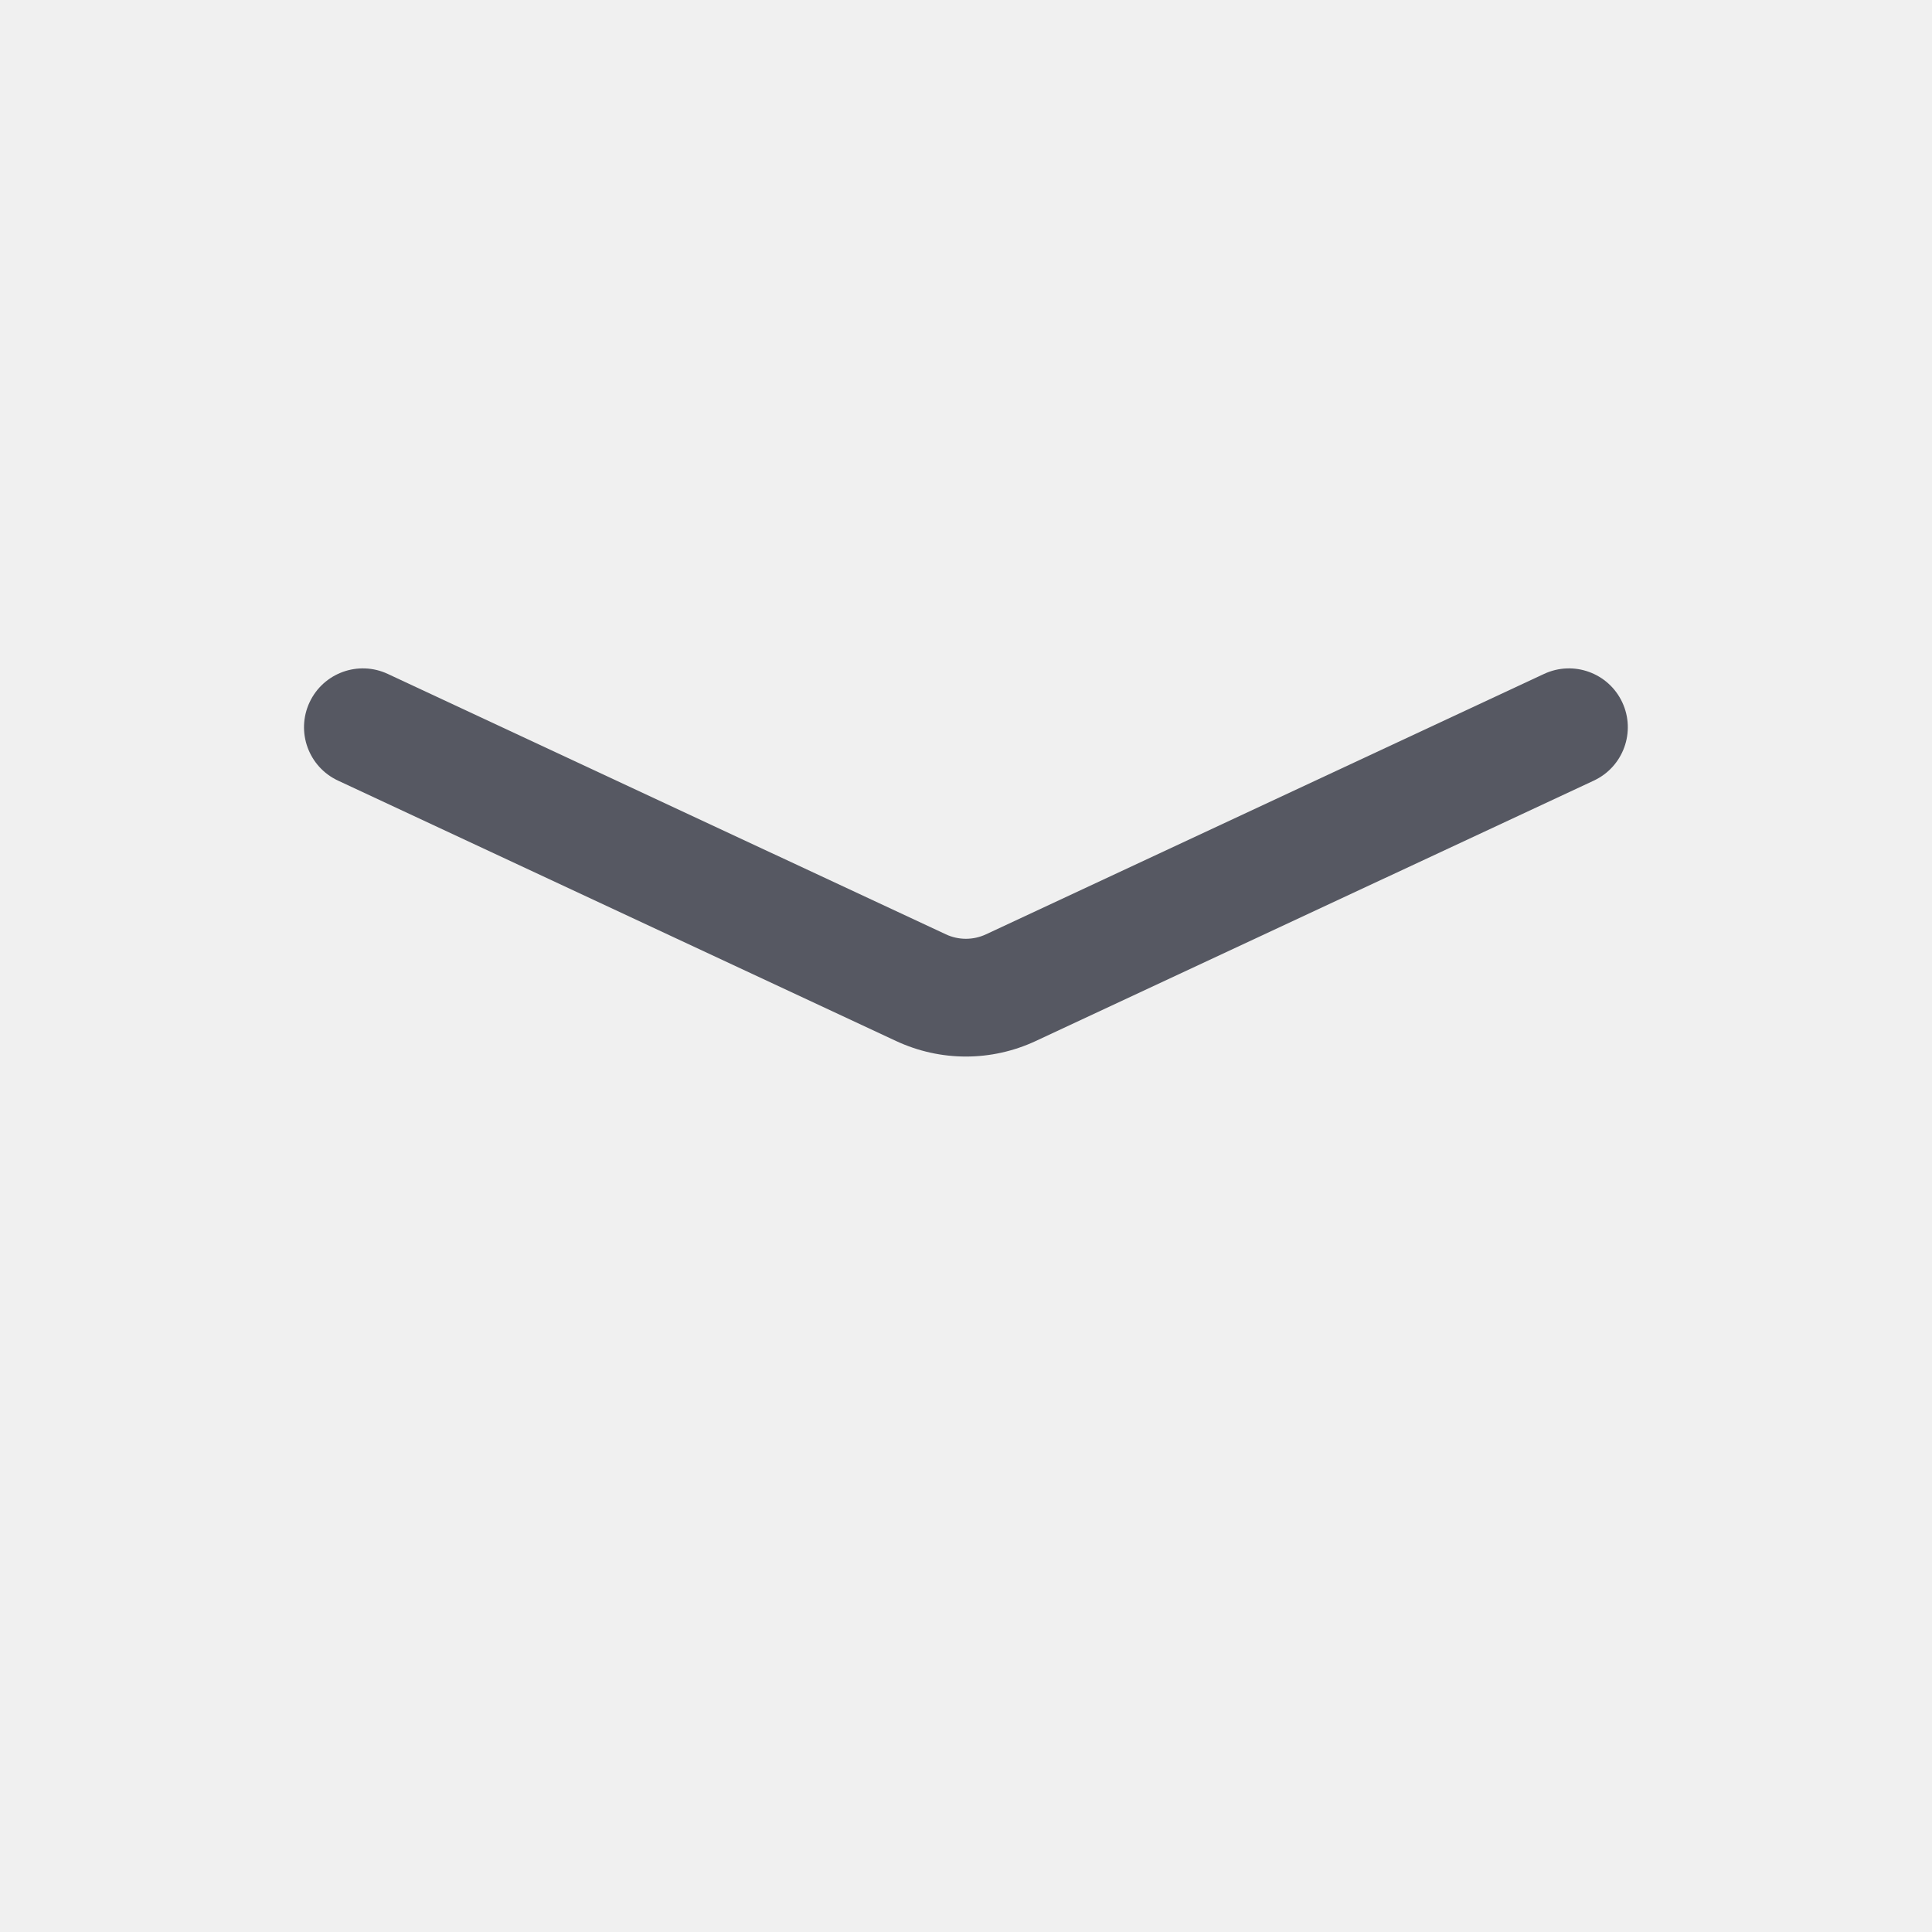
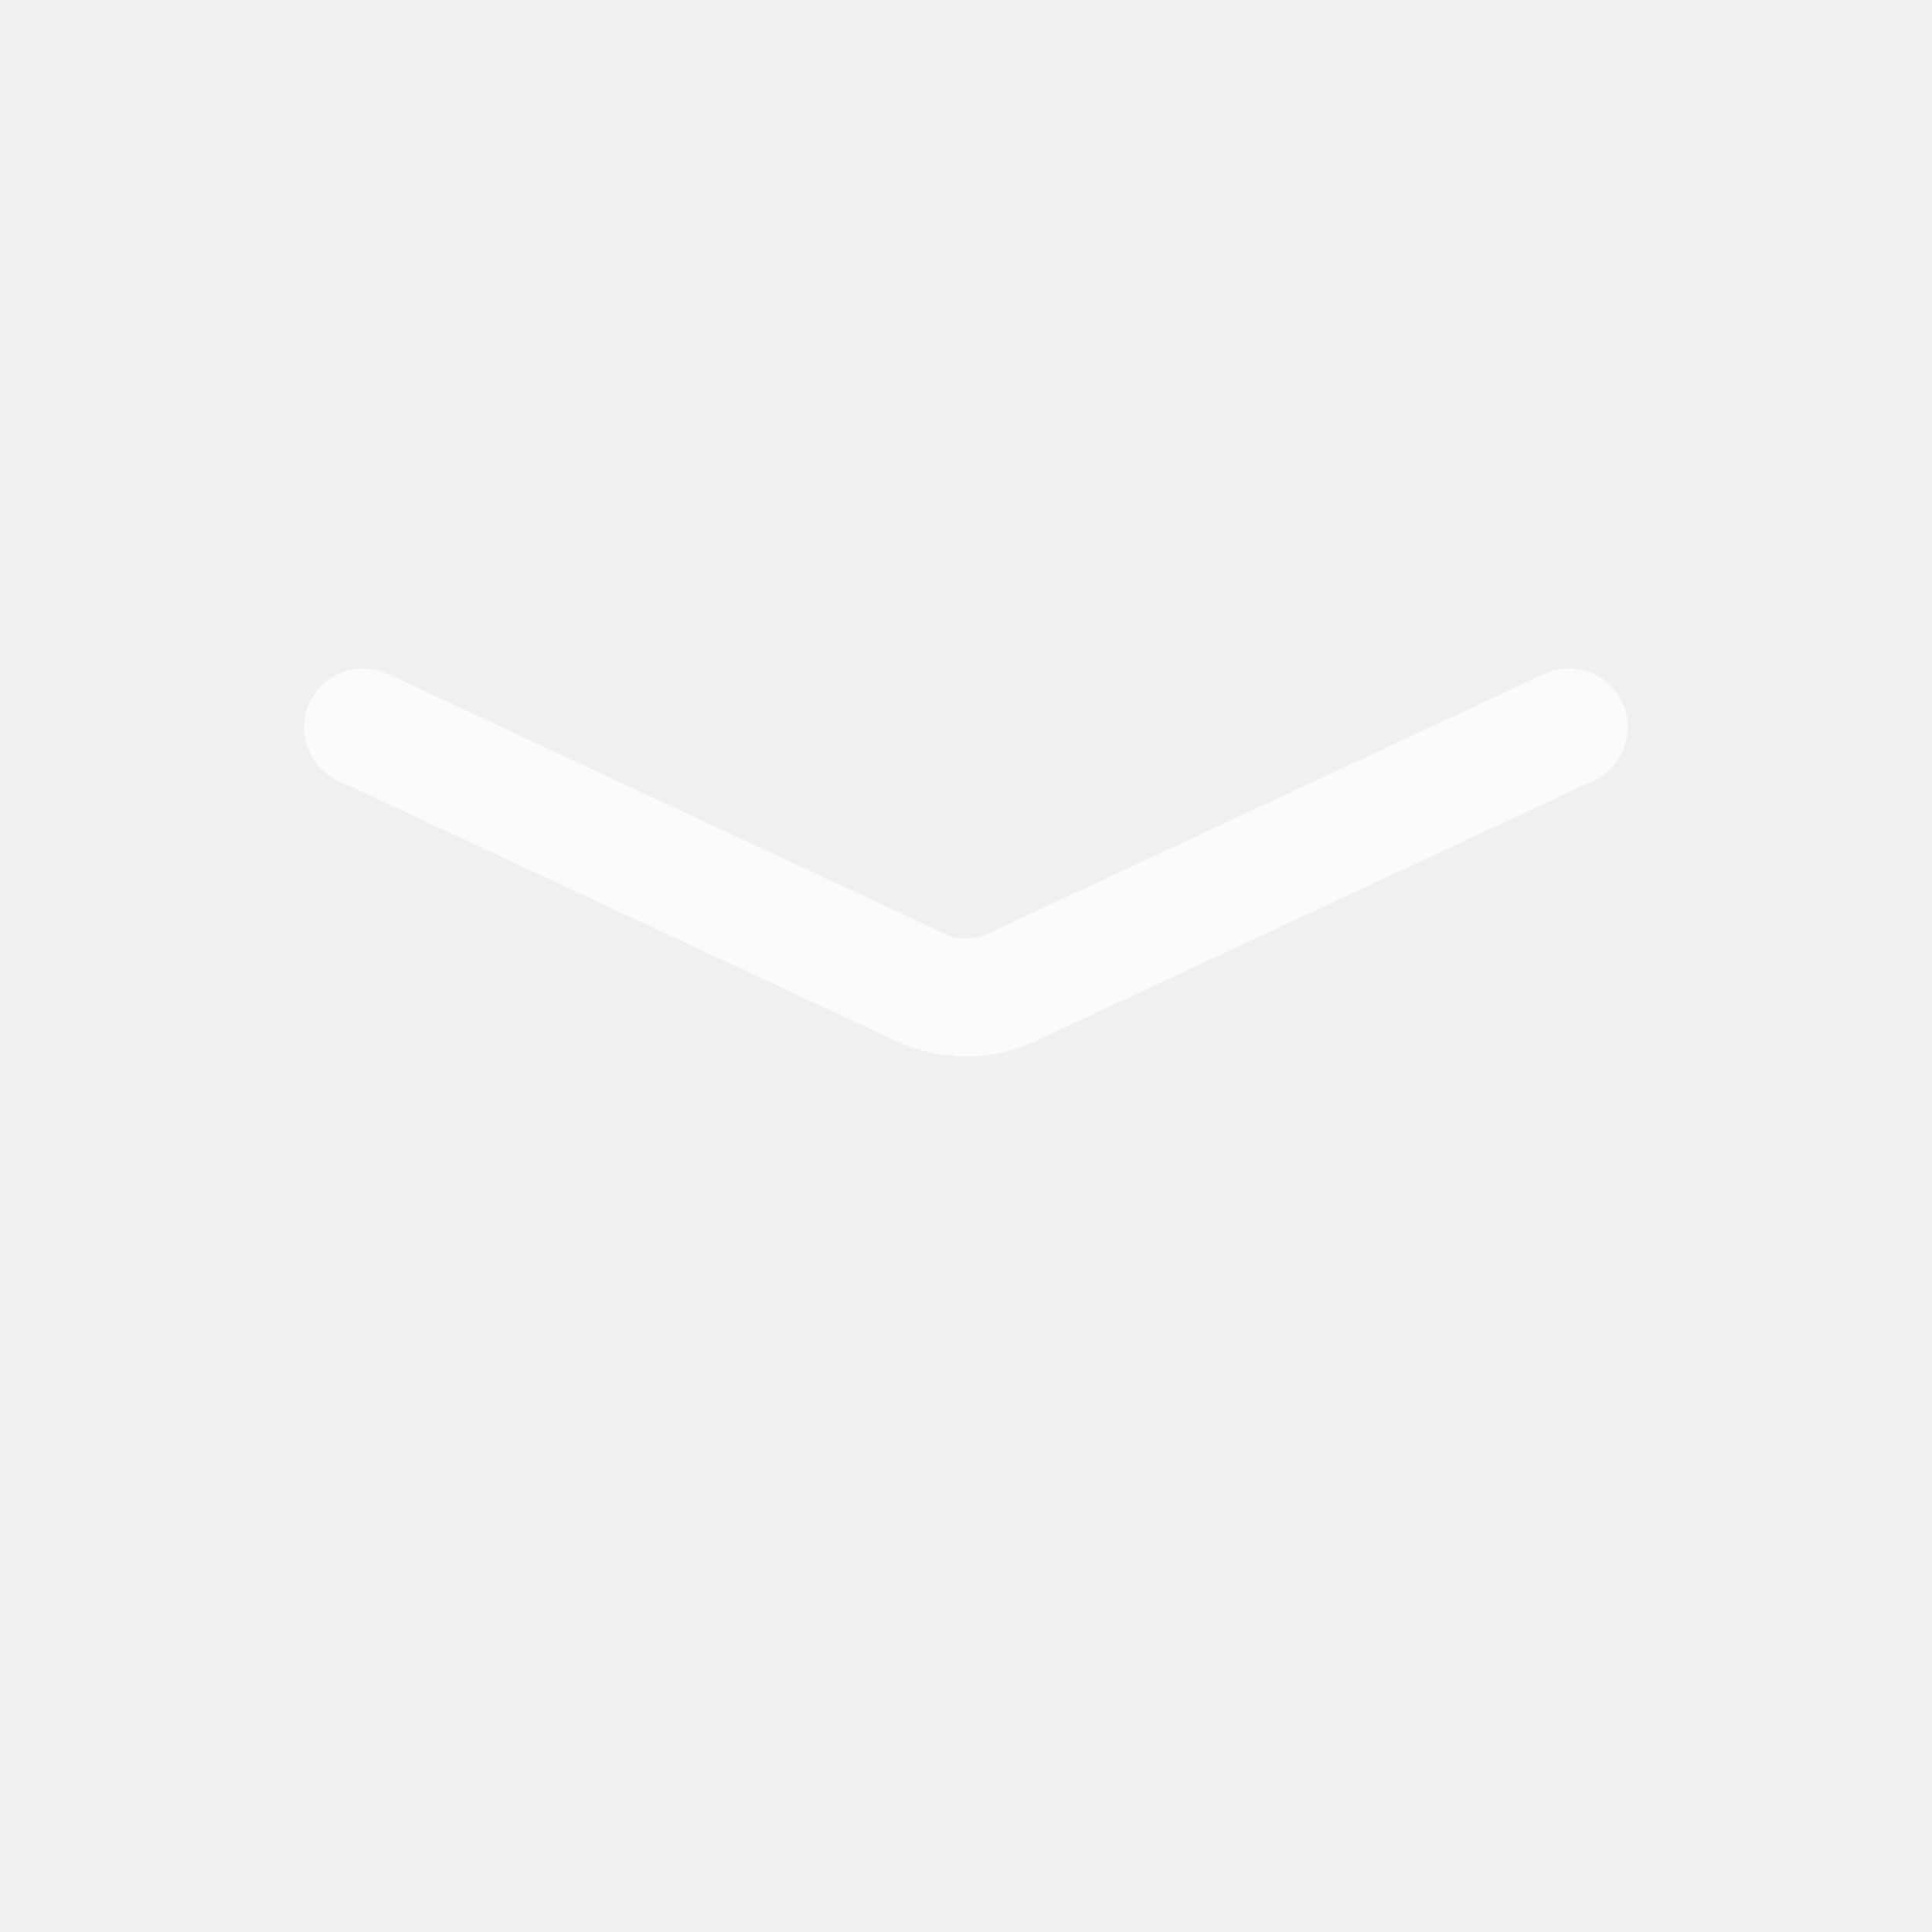
<svg xmlns="http://www.w3.org/2000/svg" viewBox="0 0 200 200" width="200" height="200" style="width: 100%; height: 100%; transform: translate3d(0px, 0px, 0px);" preserveAspectRatio="xMidYMid meet">
  <defs>
    <clipPath id="__lottie_element_210">
      <rect width="200" height="200" x="0" y="0" />
    </clipPath>
  </defs>
  <g clip-path="url(#__lottie_element_210)">
    <g style="display: block;" transform="matrix(0.2437163,0,0,0.2437163,30.90644,42.50323)" opacity="0.7">
-       <path fill="rgb(20,23,37)" fill-opacity="1" d=" M283.464,274.375 C273.344,274.375 263.225,272.175 253.798,267.776 C253.798,267.776 16.751,157.163 16.751,157.163 C4.239,151.324 -1.171,136.448 4.668,123.936 C10.506,111.424 25.382,106.015 37.894,111.854 C37.894,111.854 274.941,222.466 274.941,222.466 C280.358,224.993 286.571,224.992 291.987,222.466 C291.987,222.466 529.035,111.854 529.035,111.854 C541.547,106.014 556.422,111.424 562.261,123.936 C568.099,136.448 562.689,151.324 550.177,157.163 C550.177,157.163 313.13,267.776 313.13,267.776 C303.704,272.175 293.584,274.375 283.464,274.375z" />
+       <path fill="#fff" fill-opacity="1" d=" M283.464,274.375 C273.344,274.375 263.225,272.175 253.798,267.776 C253.798,267.776 16.751,157.163 16.751,157.163 C4.239,151.324 -1.171,136.448 4.668,123.936 C10.506,111.424 25.382,106.015 37.894,111.854 C37.894,111.854 274.941,222.466 274.941,222.466 C280.358,224.993 286.571,224.992 291.987,222.466 C291.987,222.466 529.035,111.854 529.035,111.854 C541.547,106.014 556.422,111.424 562.261,123.936 C568.099,136.448 562.689,151.324 550.177,157.163 C550.177,157.163 313.13,267.776 313.13,267.776 C303.704,272.175 293.584,274.375 283.464,274.375z" />
    </g>
  </g>
</svg>
